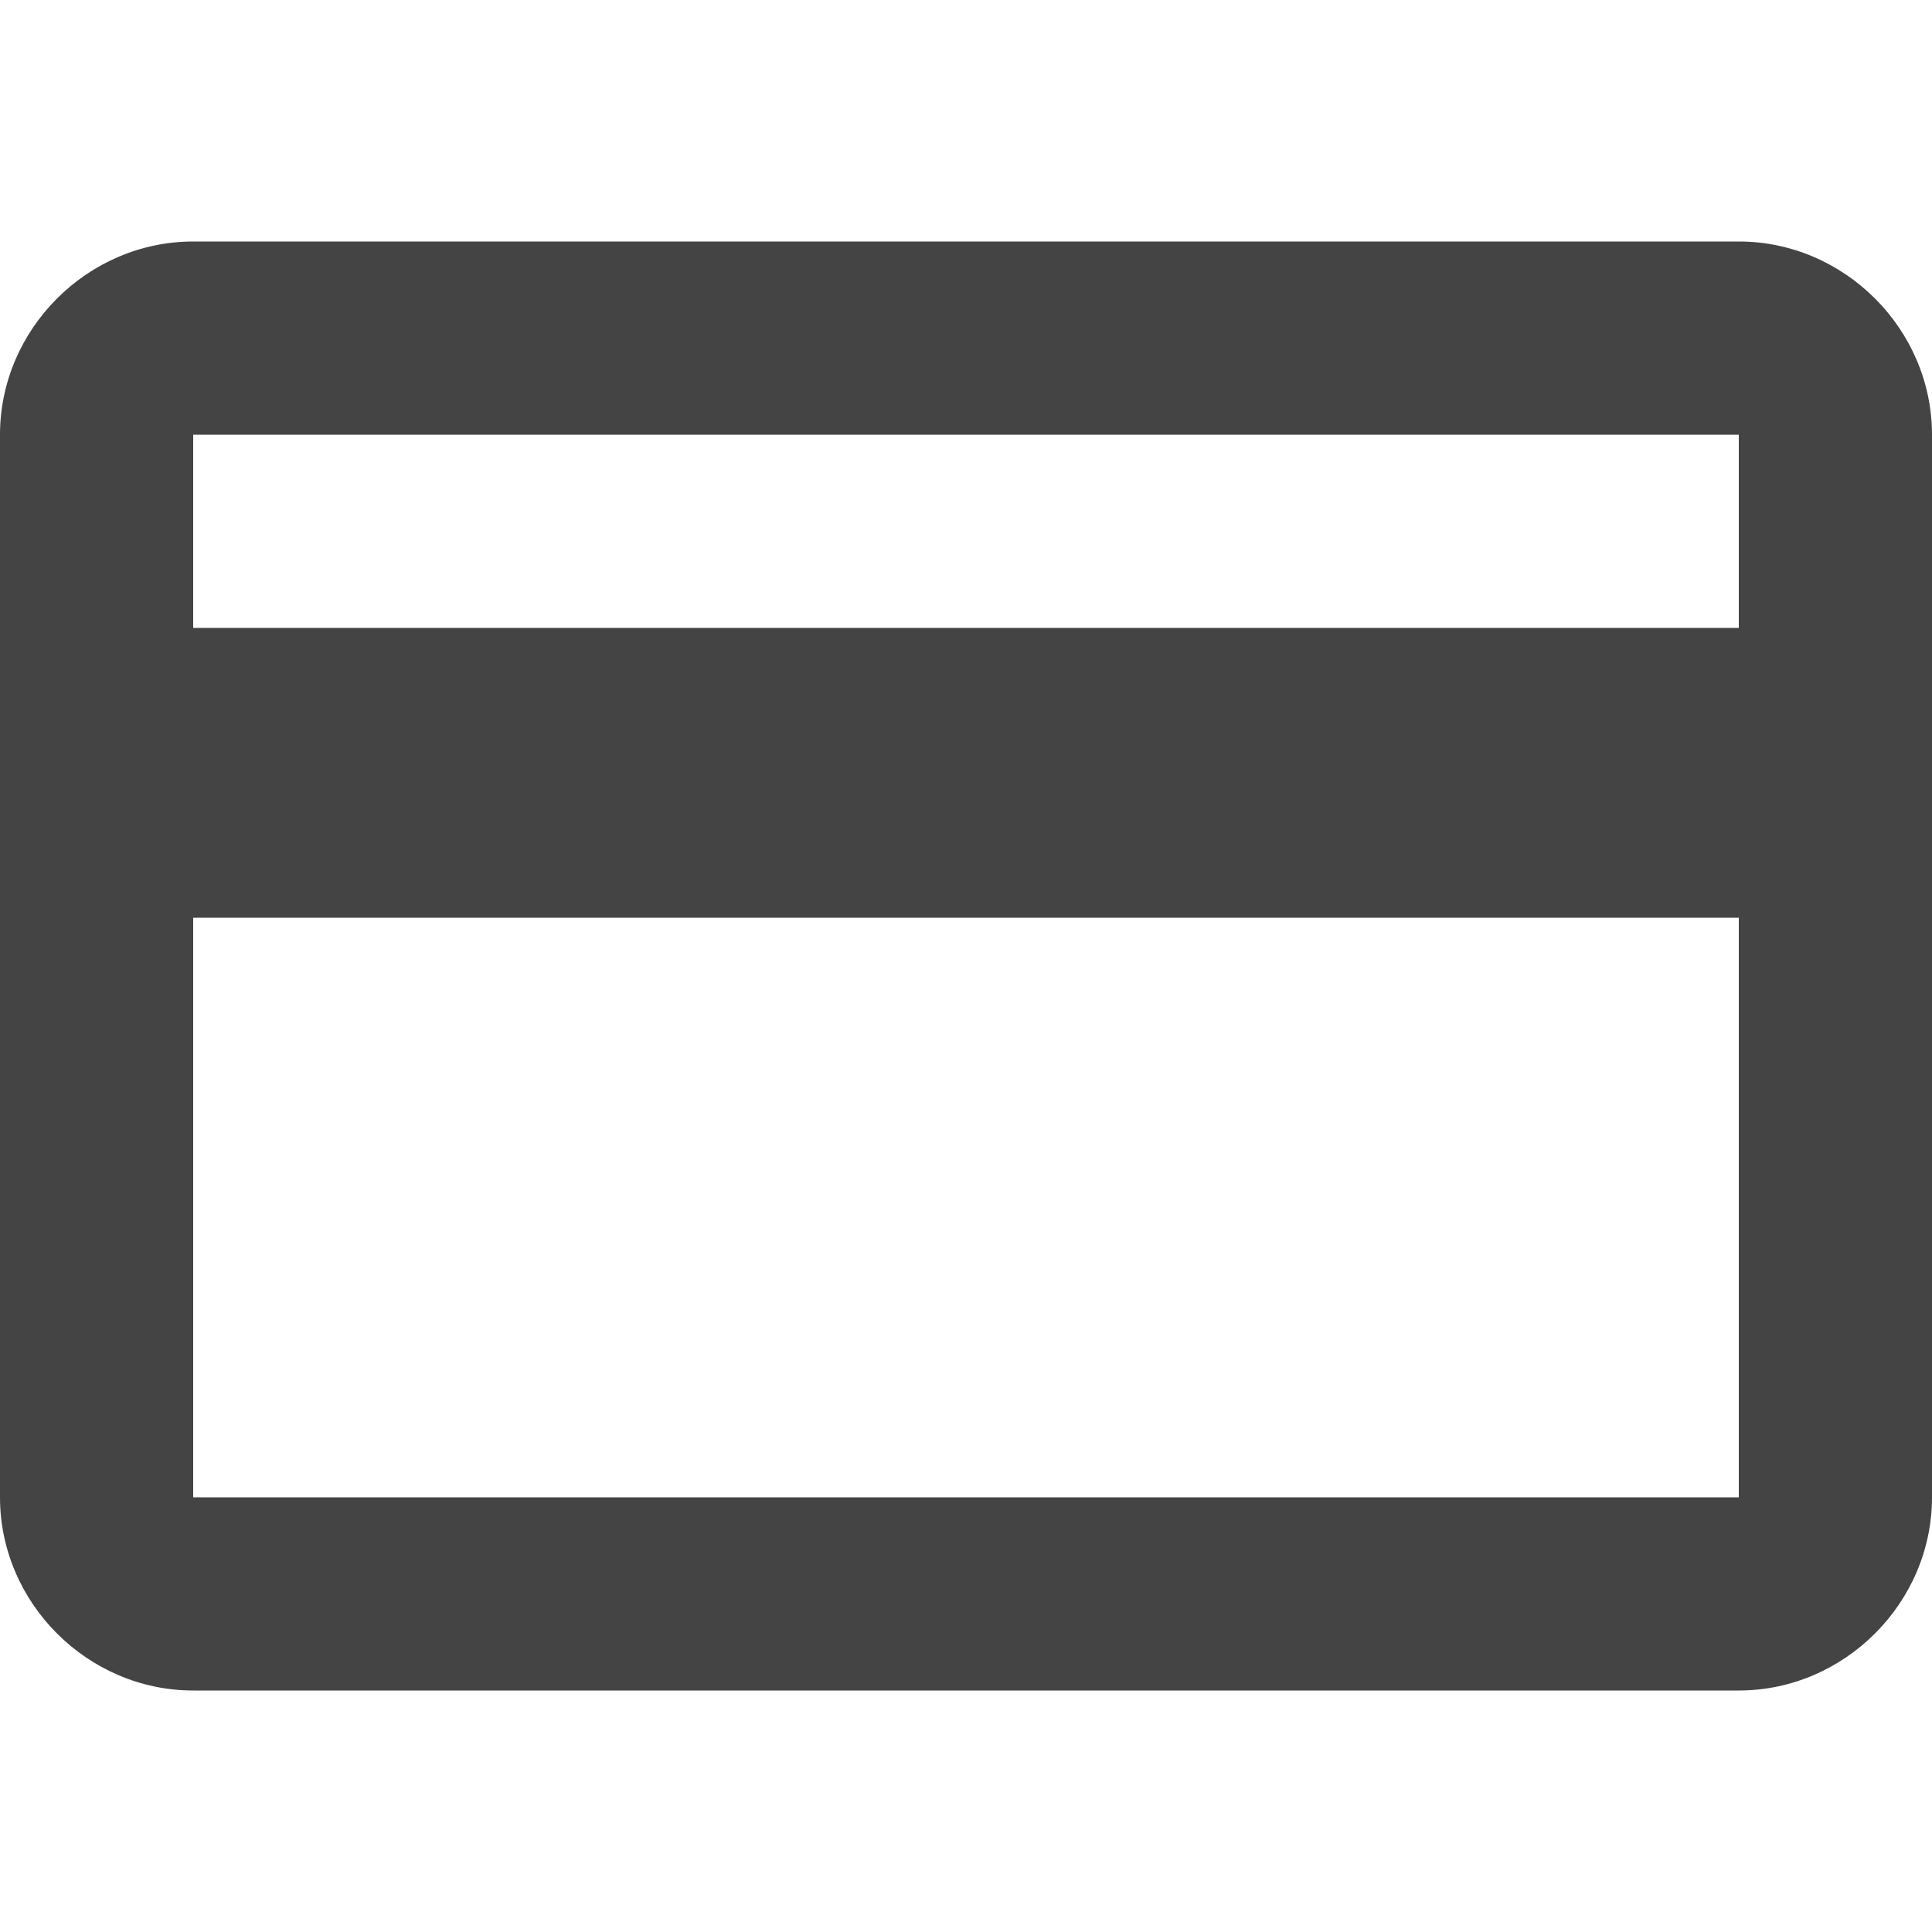
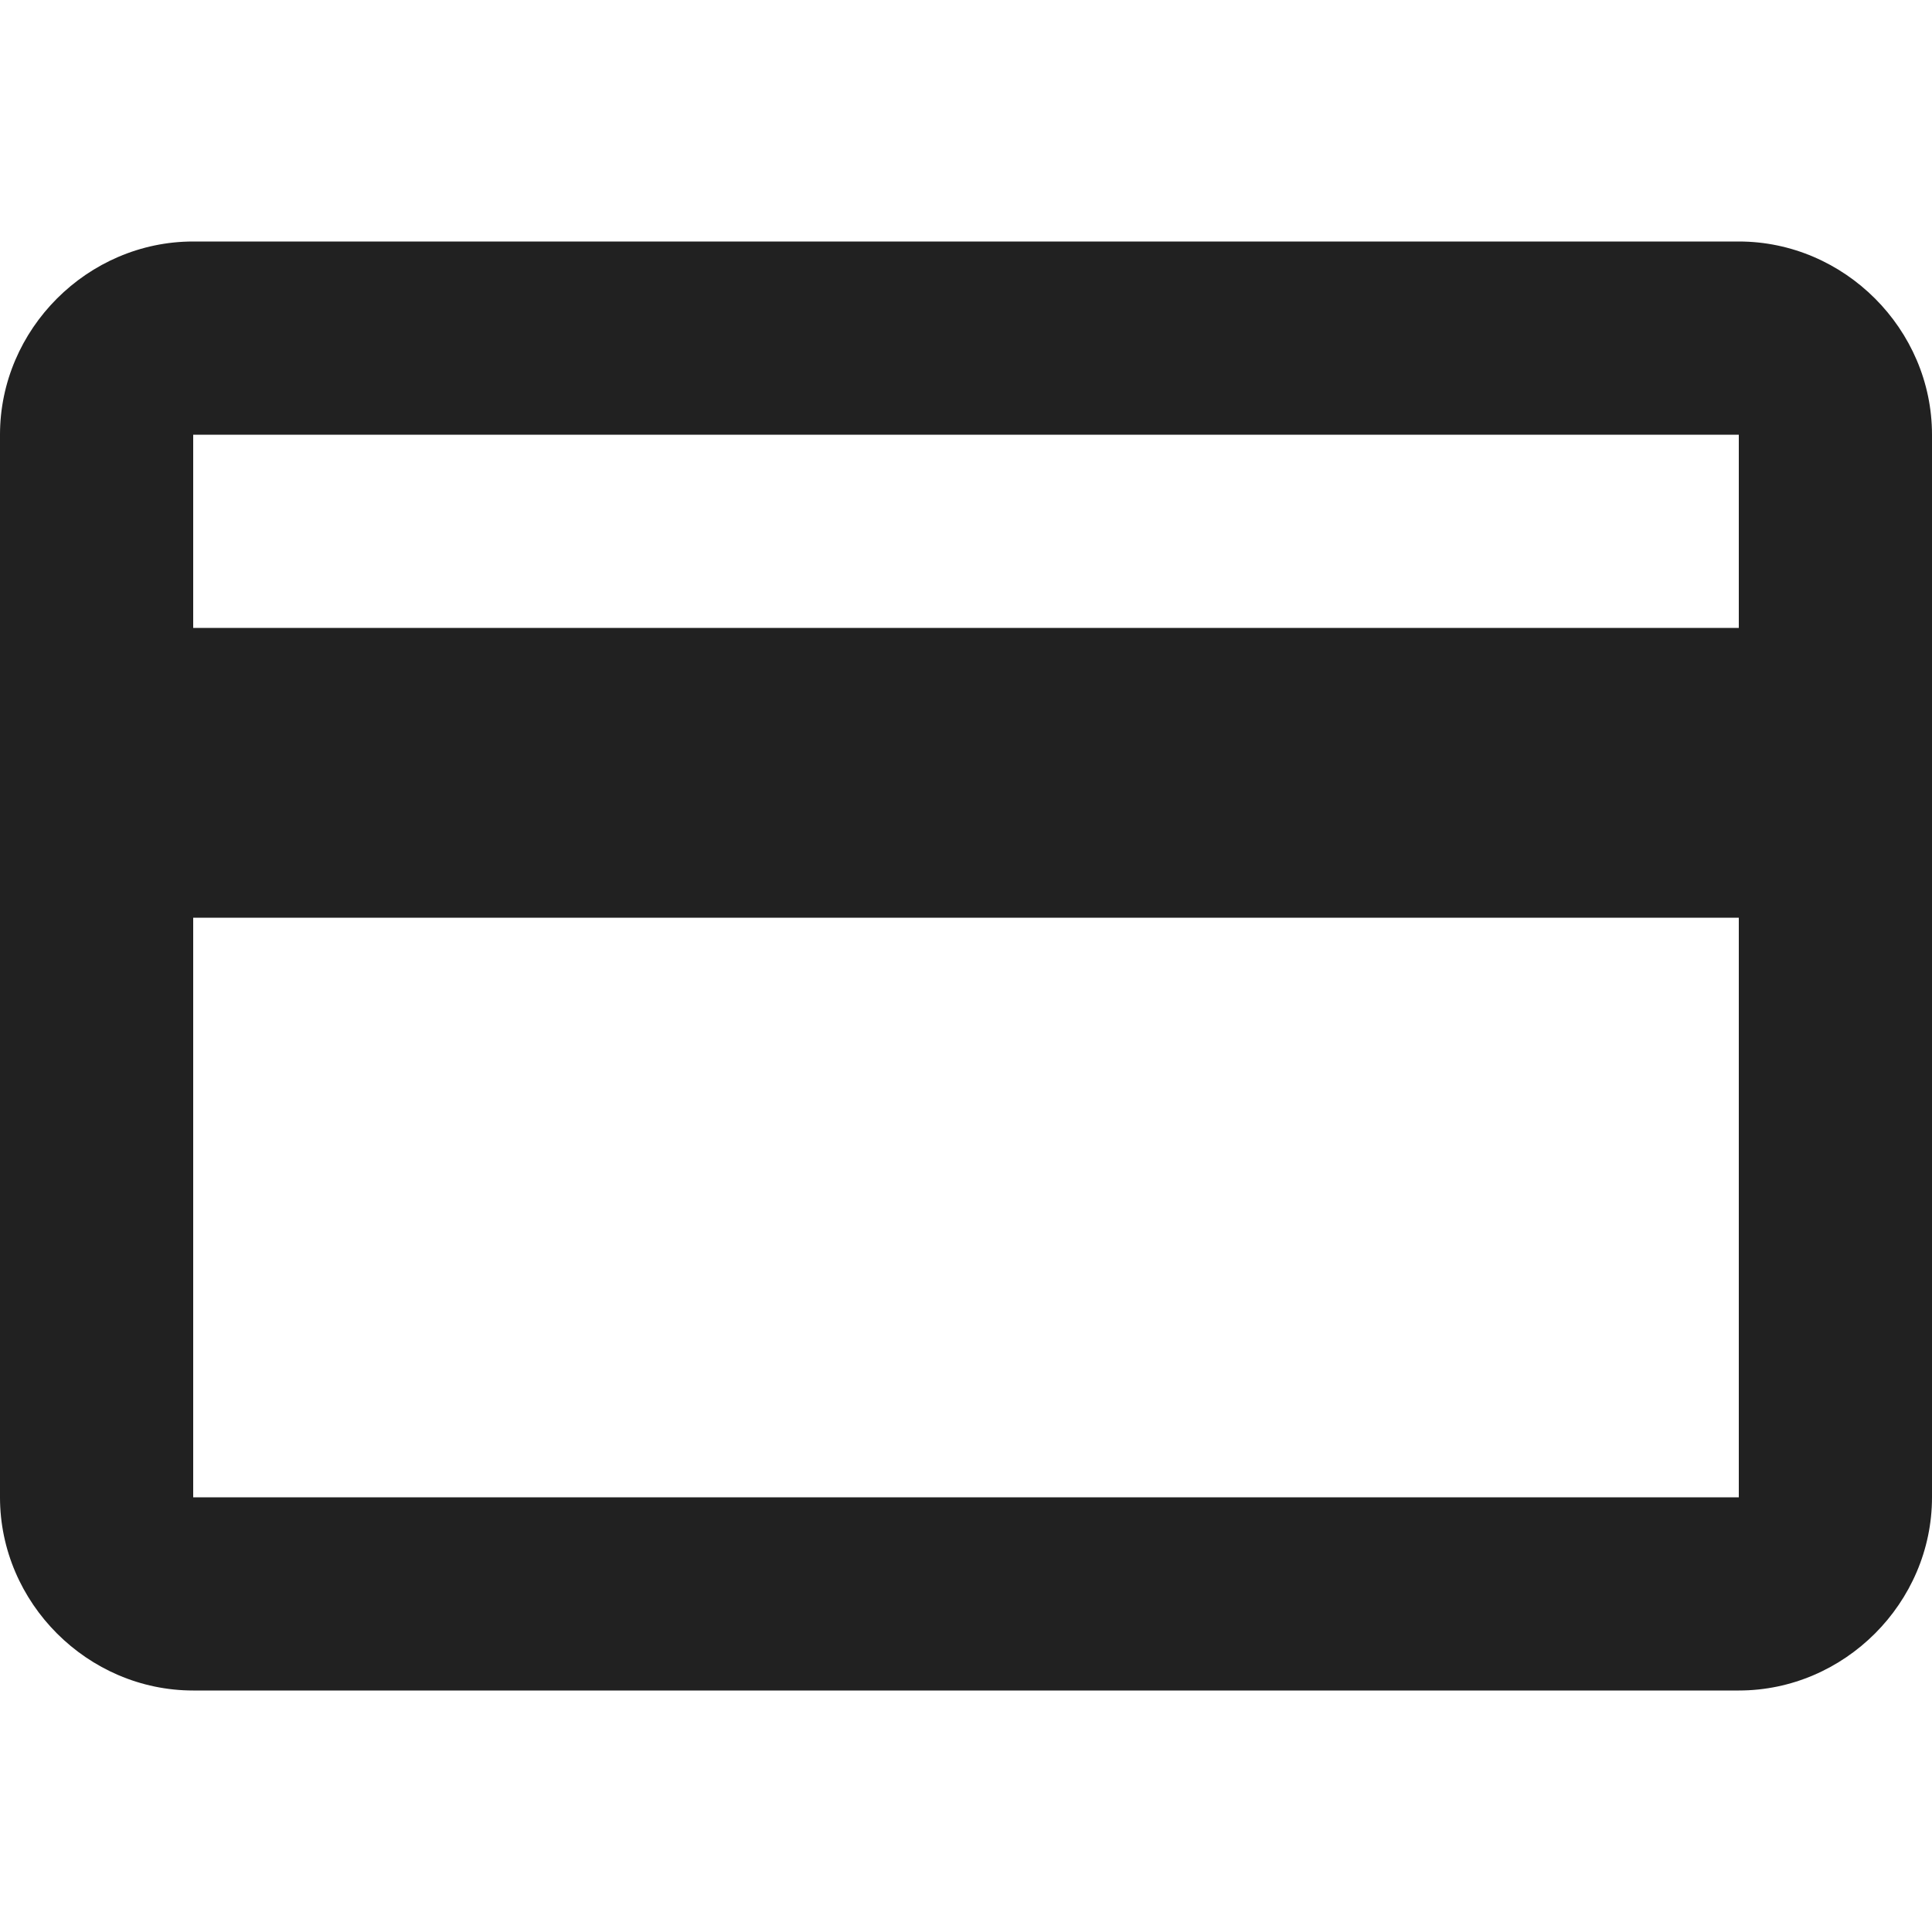
<svg xmlns="http://www.w3.org/2000/svg" width="32" height="32" viewBox="0 0 32 32">
-   <g class="nc-icon-wrapper" fill="#444444">
-     <path d="M3.2 4C1.451 4 0 5.451 0 7.2v17.6C0 26.549 1.451 28 3.2 28h25.6c1.749 0 3.2-1.451 3.2-3.2V7.2C32 5.451 30.549 4 28.8 4H3.2zm0 3.2h25.6v3.2H3.2V7.2zm0 8h25.6v9.6H3.2v-9.6z" />
+   <g fill="#212121" class="nc-icon-wrapper">
+     <g fill="#212121">
+       <path transform="scale(1,-1) translate(0,-32)" d="M 3.2 28 C 1.451 28 0 26.549 0 24.8 V 7.2 C 0 5.451 1.451 4 3.2 4 H 28.8 C 30.549 4 32 5.451 32 7.2 V 24.8 C 32 26.549 30.549 28 28.8 28 H 3.2 z M 3.2 24.8 H 28.8 V 21.6 H 3.2 V 24.8 z M 3.2 16.8 H 28.8 V 7.2 H 3.2 V 16.8 z" />
+     </g>
  </g>
</svg>
